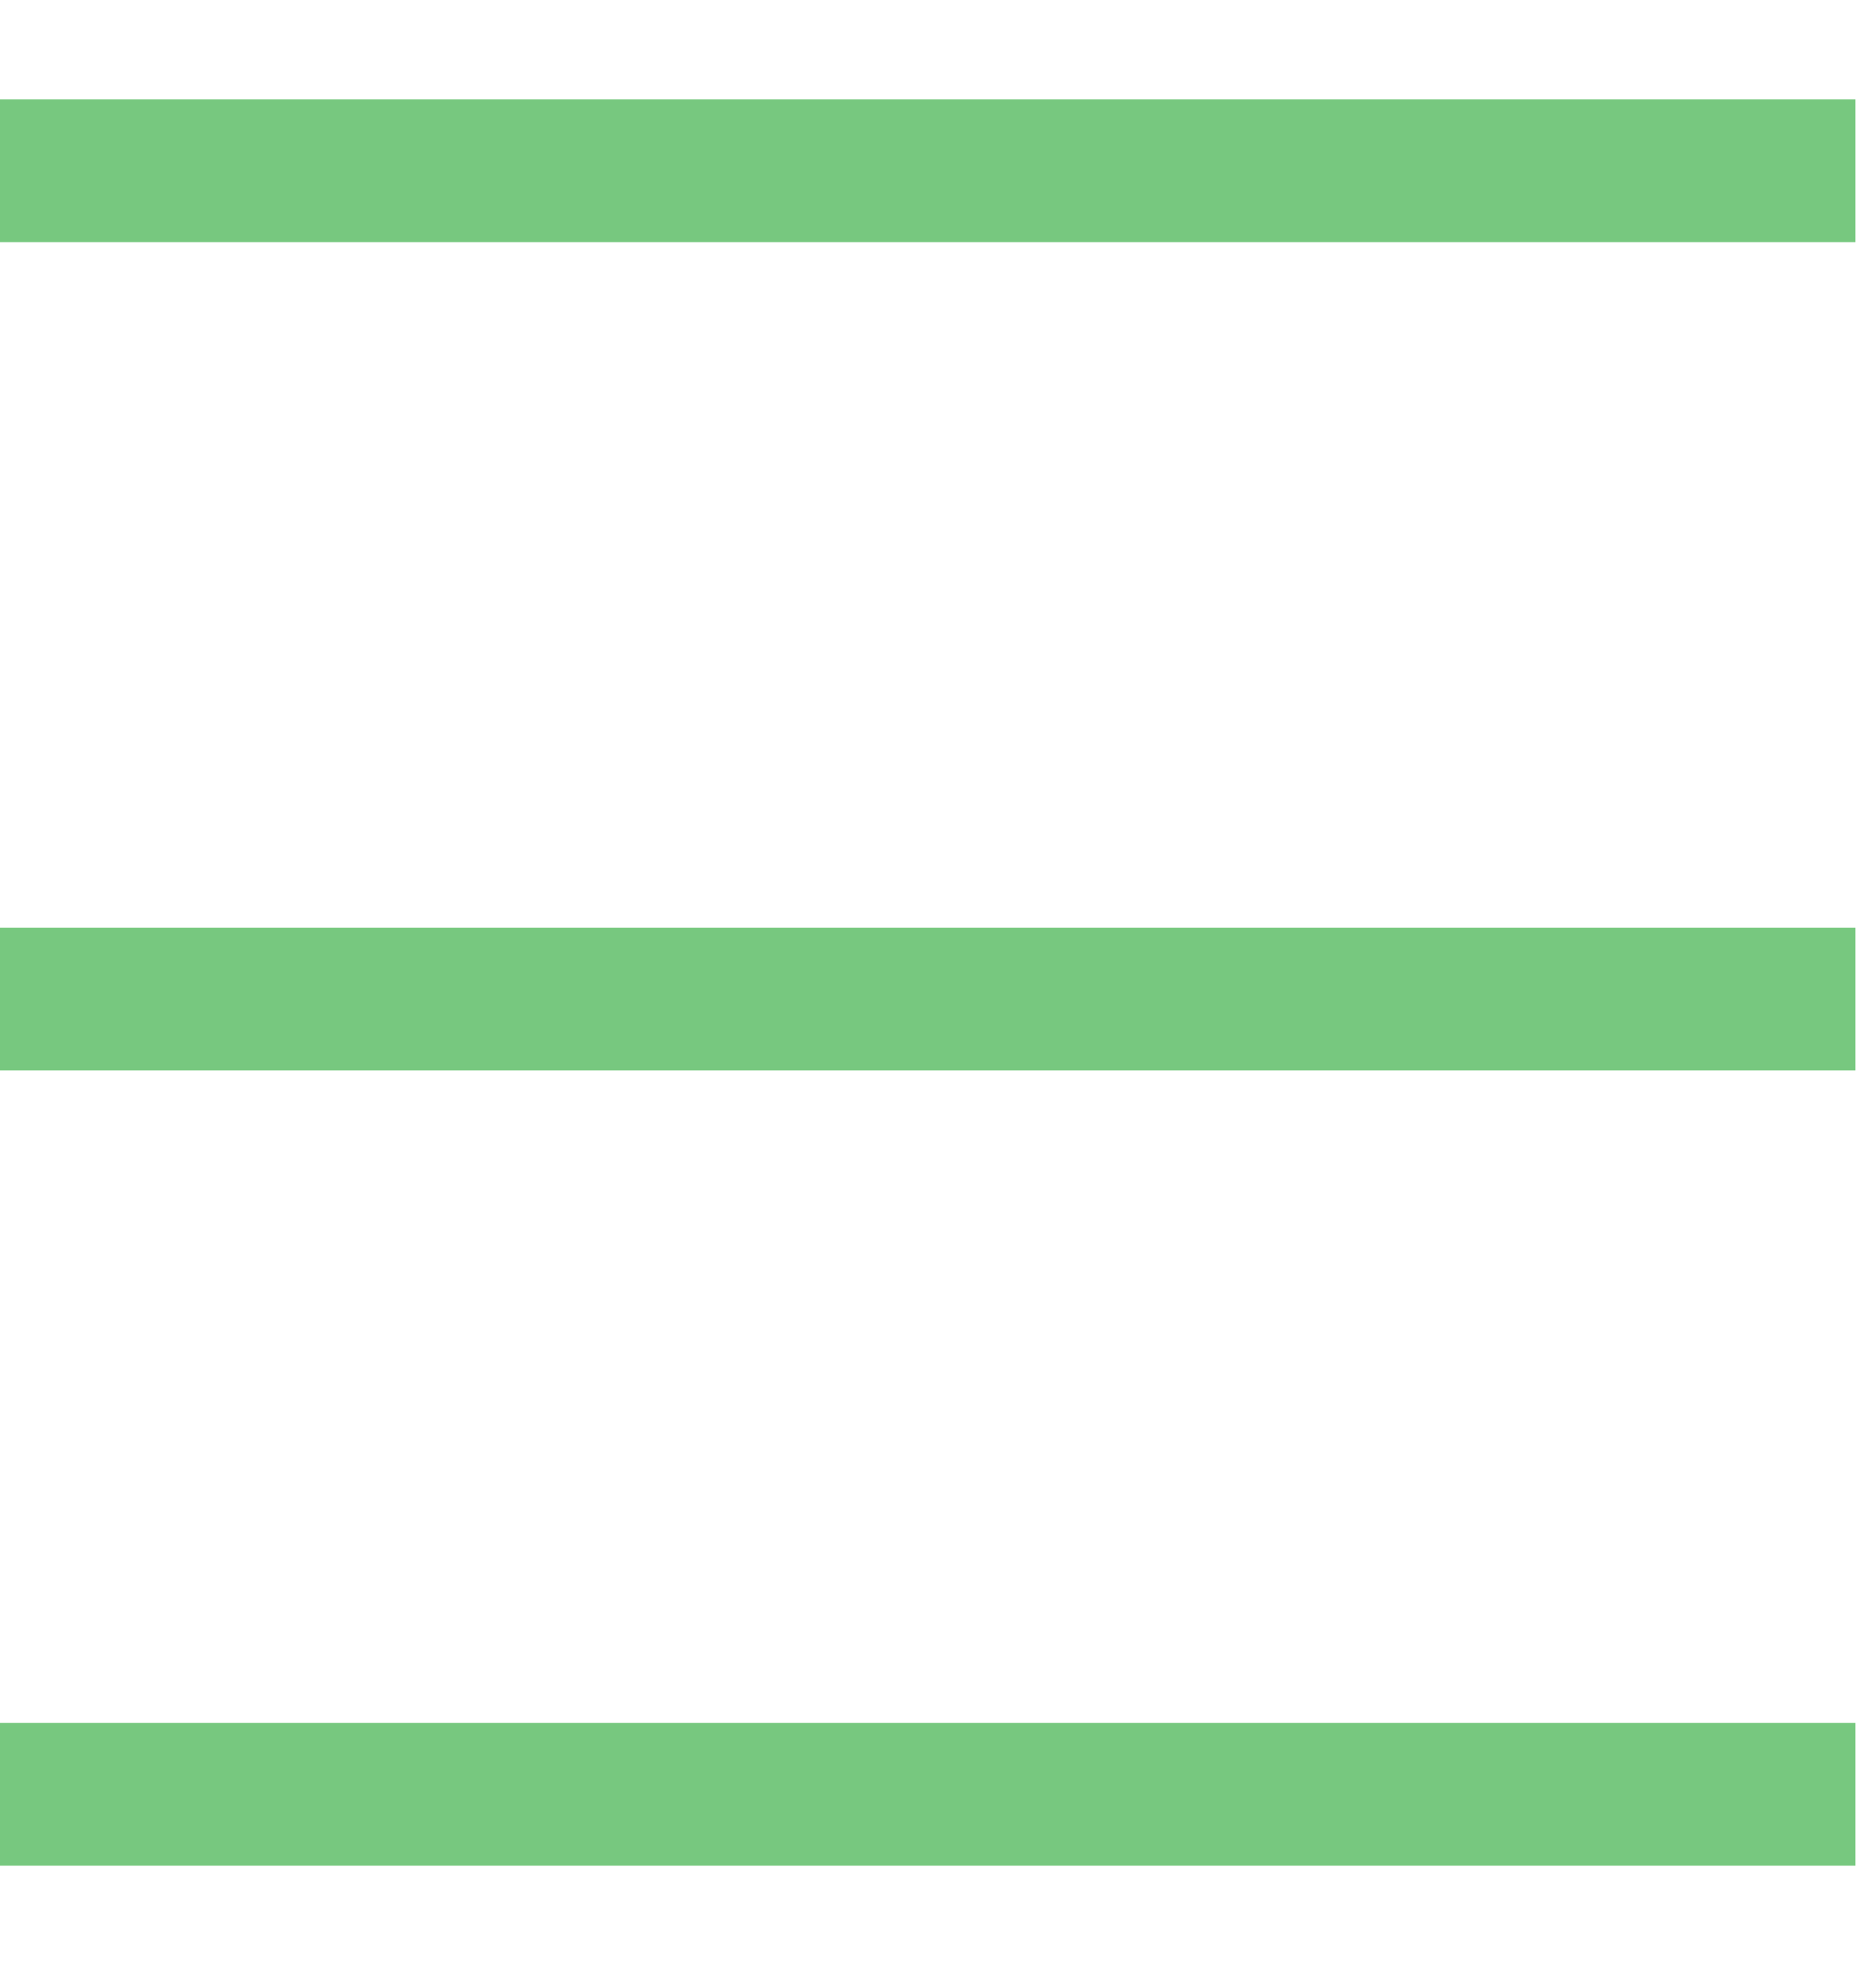
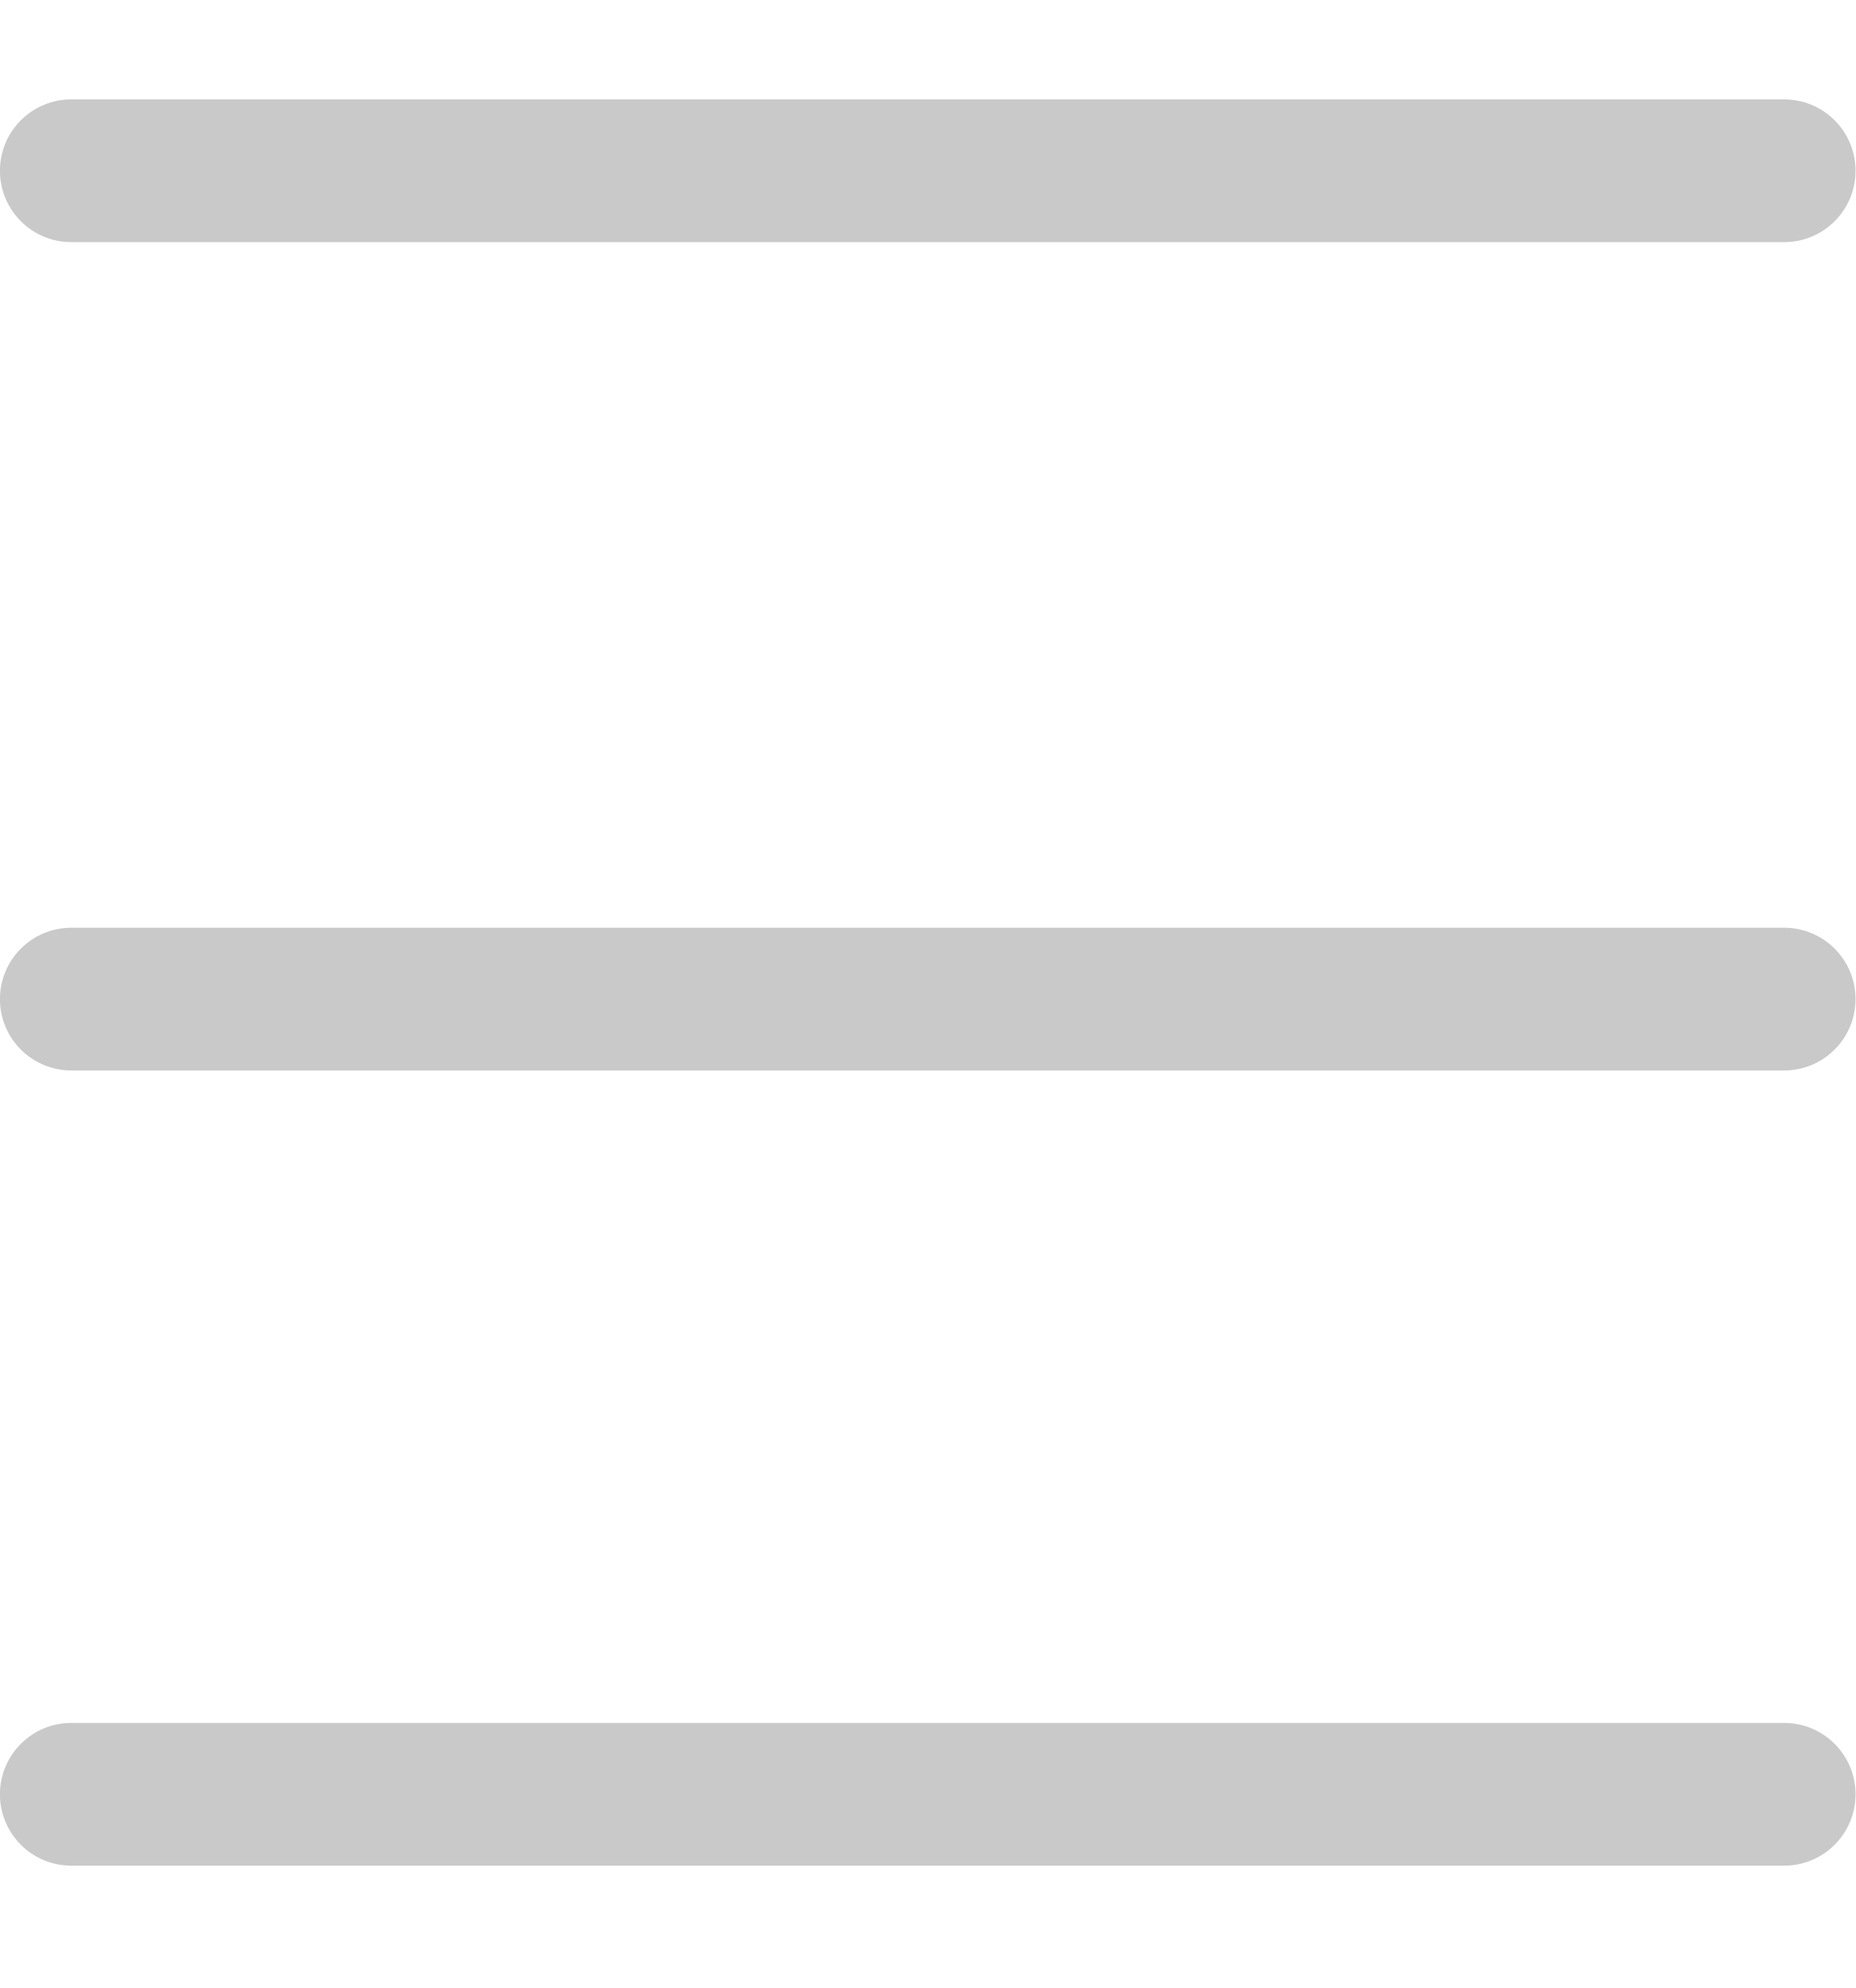
<svg xmlns="http://www.w3.org/2000/svg" width="14" height="15" viewBox="0 0 14 15">
-   <path fill="#77C87F" fill-rule="nonzero" d="M0 8.077V7h14v1.077H0zm0 6V13h14v1.077H0zm0-12.25V.75h14v1.077H0z" />
+   <path fill="#949494" fill-rule="nonzero" d="M.538 8.077A.538.538 0 0 1 .538 7h12.924a.538.538 0 0 1 0 1.077H.538zm0 6a.538.538 0 0 1 0-1.077h12.924a.538.538 0 0 1 0 1.077H.538zm0-12.25a.538.538 0 1 1 0-1.077h12.924a.538.538 0 0 1 0 1.077H.538z" opacity=".5" />
</svg>
